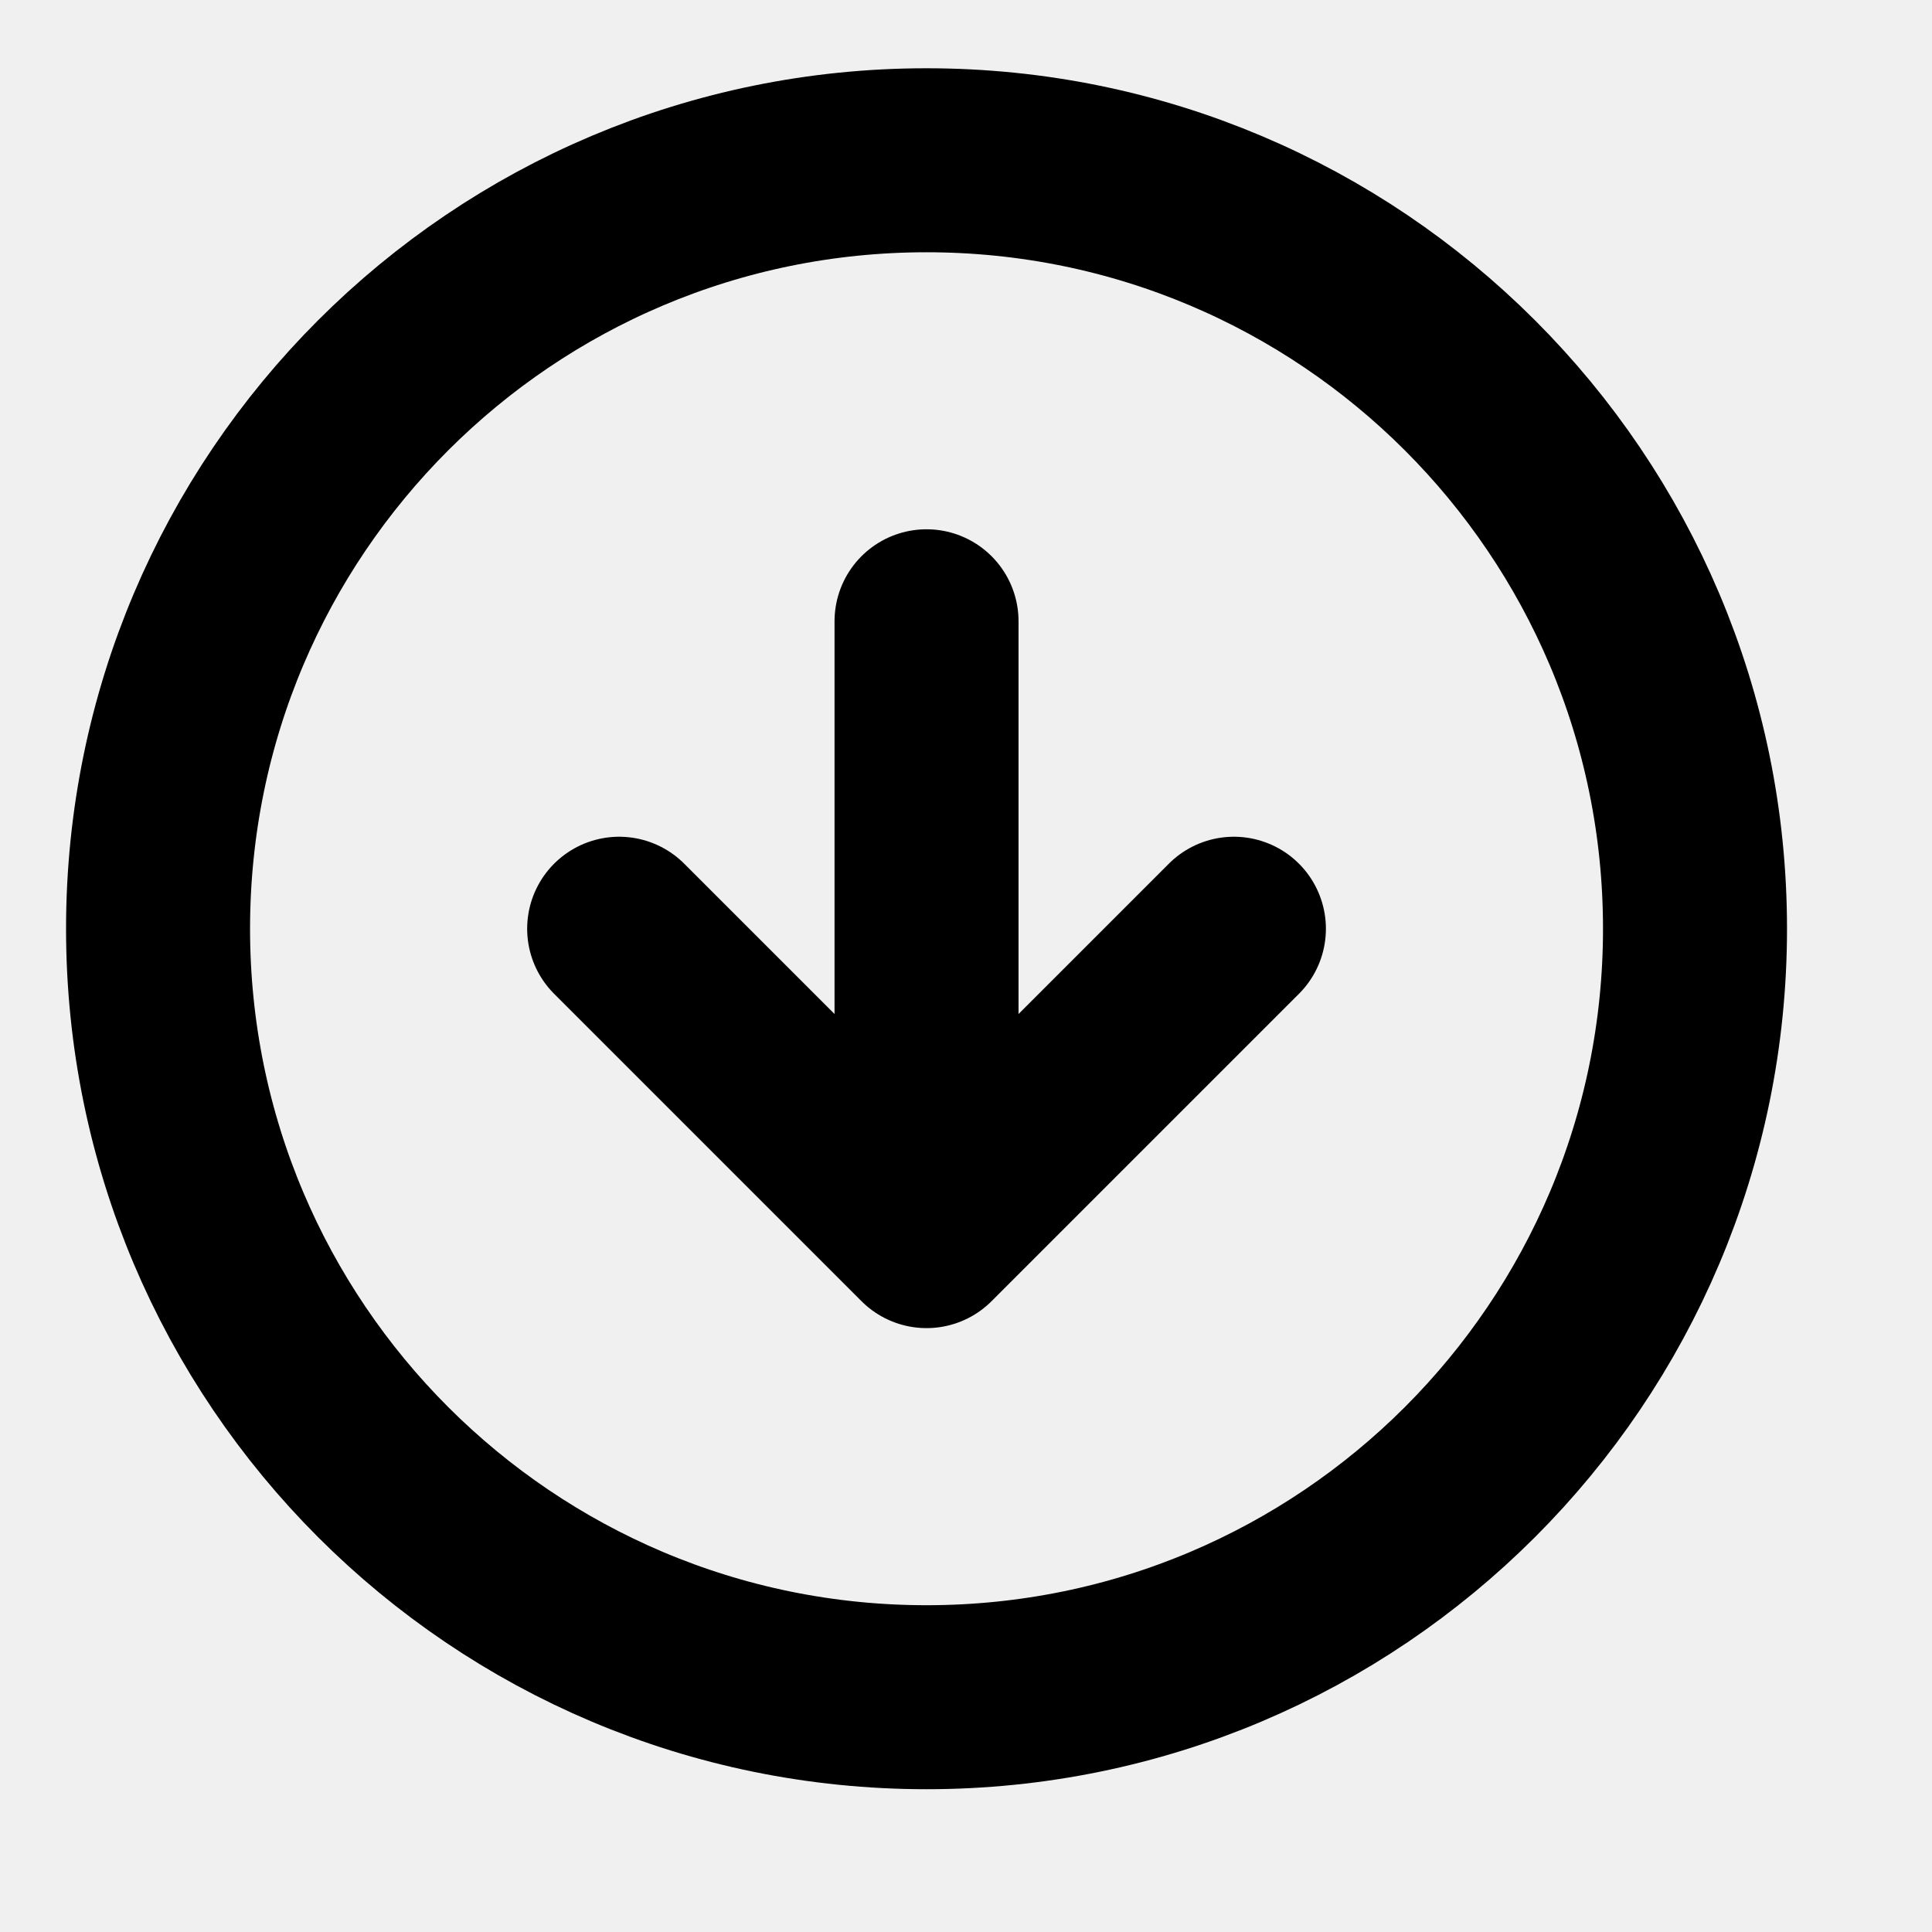
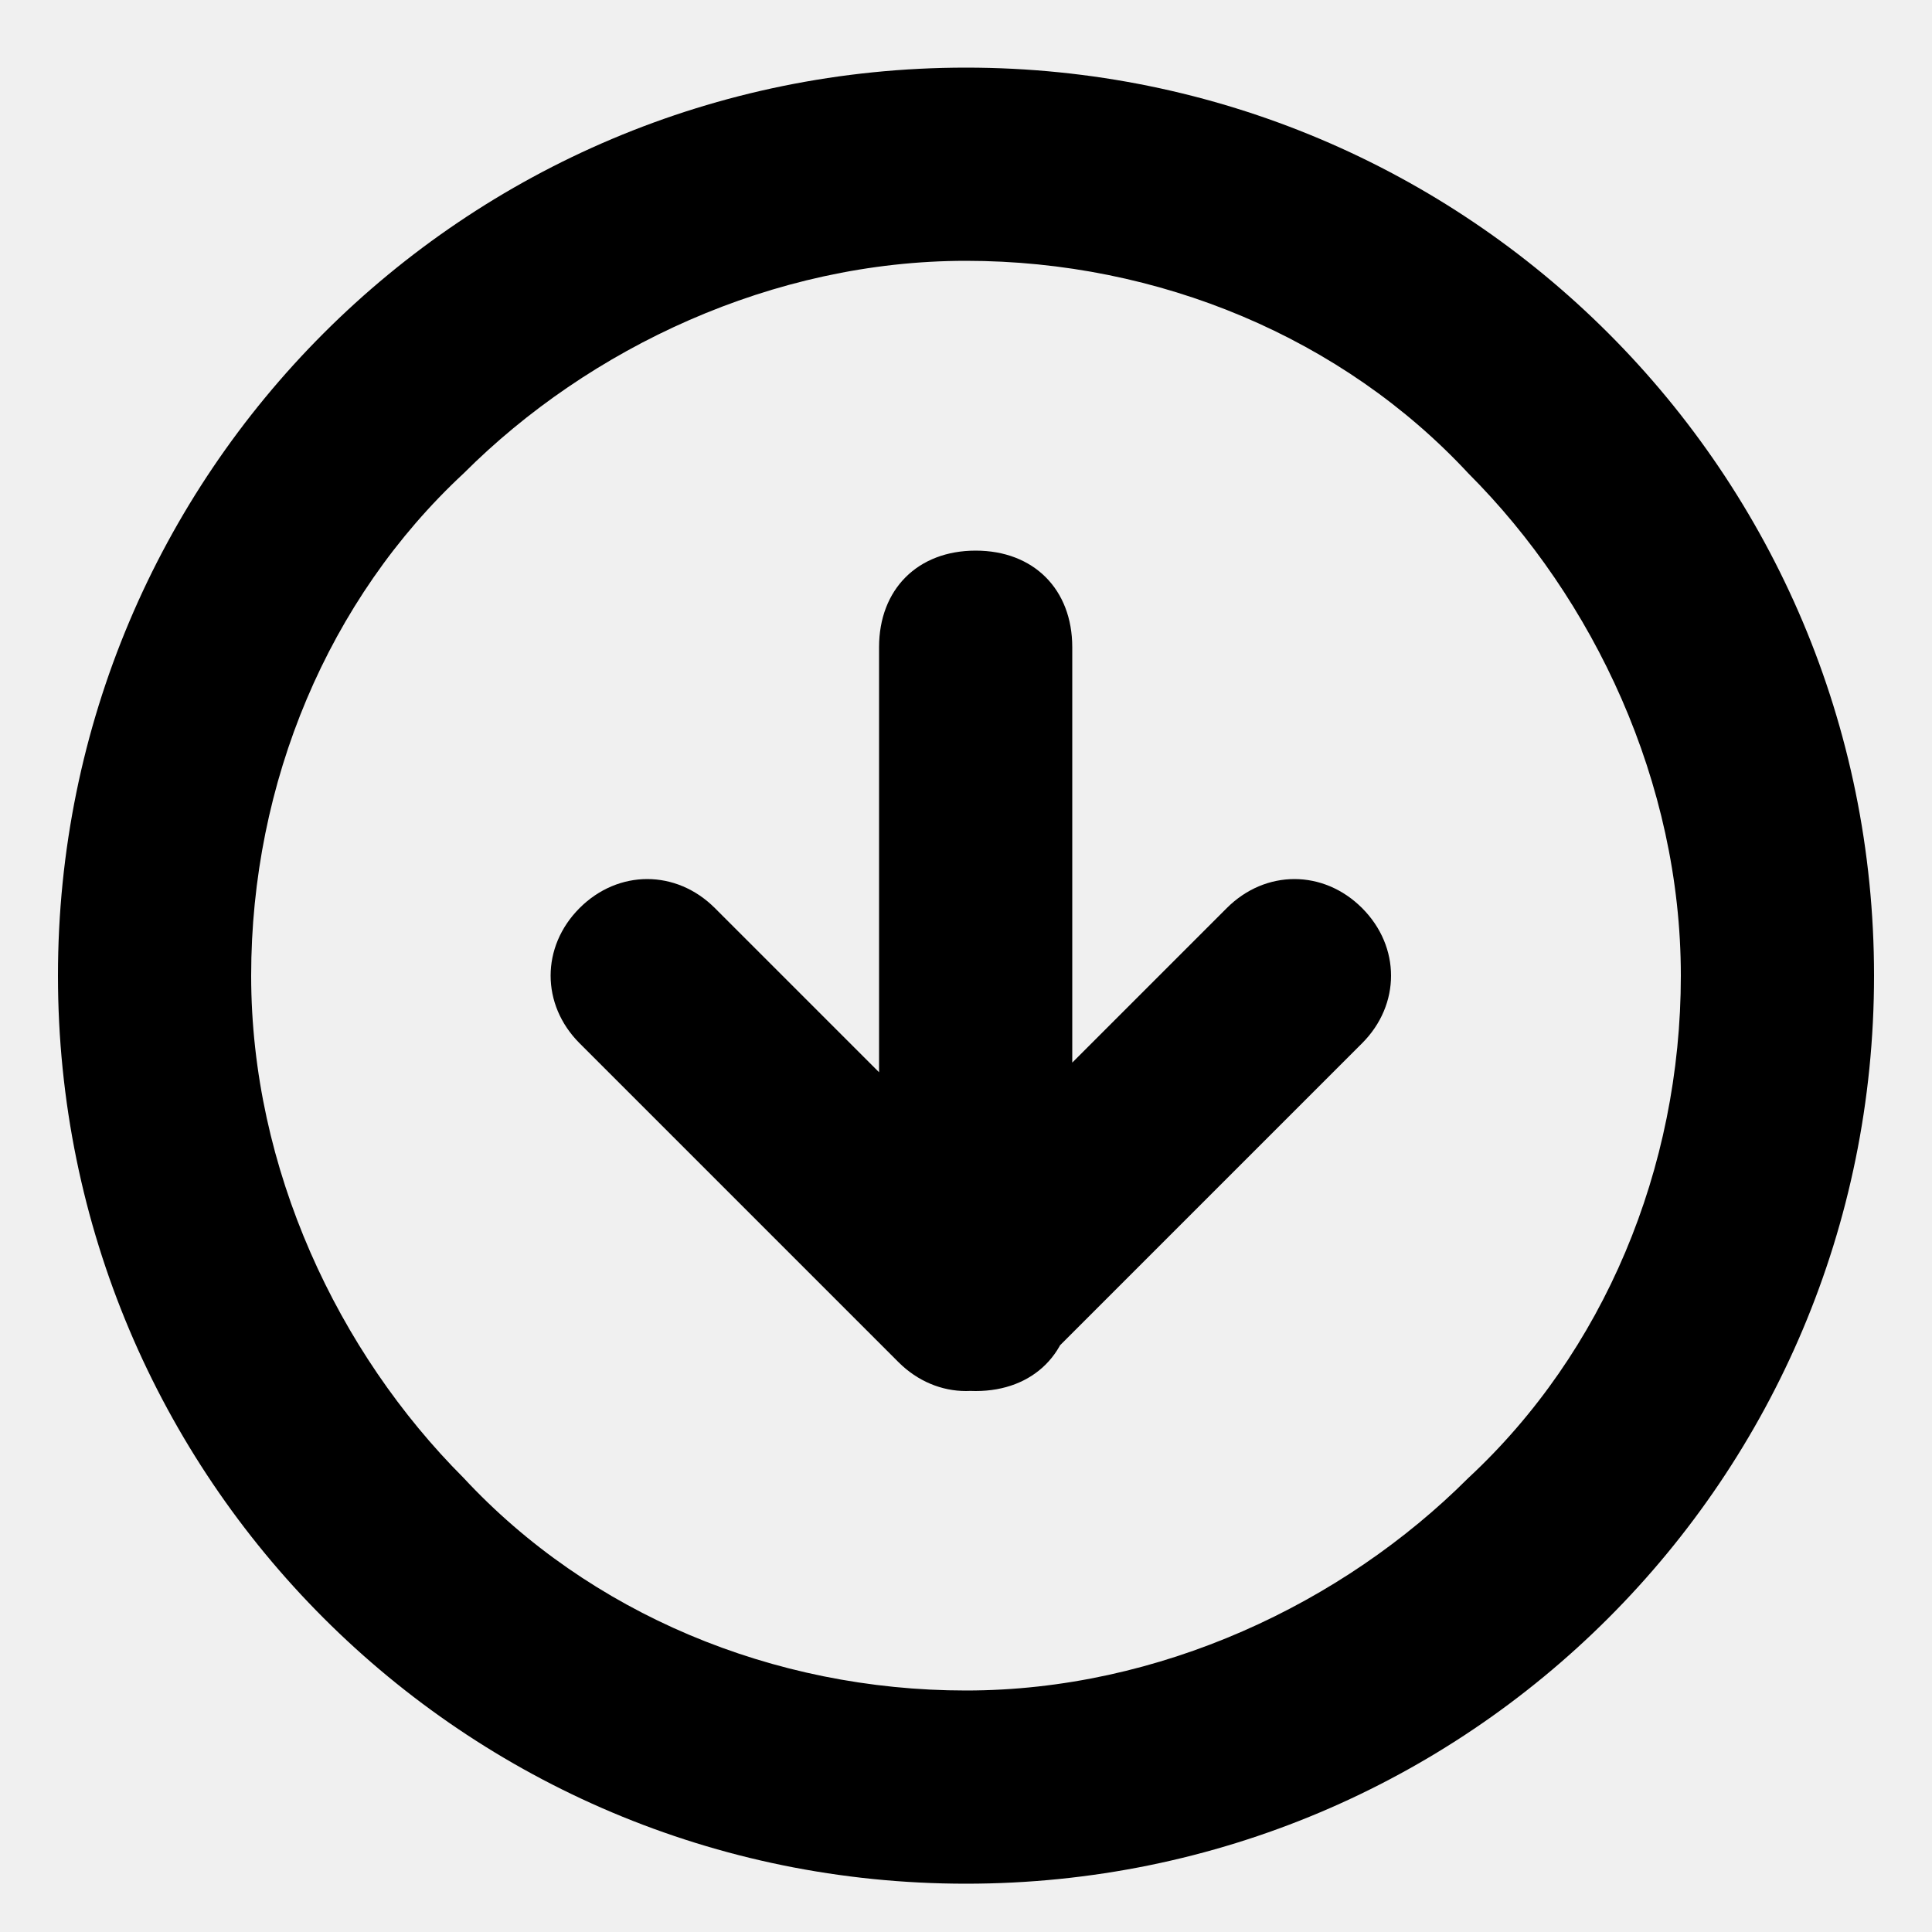
- <svg xmlns="http://www.w3.org/2000/svg" width="21" height="21" viewBox="0 0 21 21" fill="none">
-   <g clip-path="url(#clip0_318_3950)">
-     <path d="M6.73 10.095L10.071 13.436M10.071 13.436L13.412 10.095M10.071 13.436V6.753M18.424 10.095C18.424 14.708 14.684 18.448 10.071 18.448C5.458 18.448 1.718 14.708 1.718 10.095C1.718 5.481 5.458 1.742 10.071 1.742C14.684 1.742 18.424 5.481 18.424 10.095Z" stroke="black" stroke-width="2" stroke-linecap="round" stroke-linejoin="round" vector-effect="non-scaling-stroke" />
-   </g>
+ <svg xmlns="http://www.w3.org/2000/svg" id="_レイヤー_1" version="1.1" viewBox="0 0 20 20">
  <defs>
-     <clipPath id="clip0_318_3950">
-       <rect width="20.047" height="20.047" fill="white" transform="translate(0.0472717 0.0709229)" />
+     <style>
+       .st0 {
+         fill: none;
+       }
+ 
+       .st1 {
+         clip-path: url(#clippath);
+       }
+     </style>
+     <clipPath id="clippath">
+       <rect class="st0" y="0" width="20" height="20" />
    </clipPath>
  </defs>
+   <g class="st1">
+     <path d="M6,10.8l3.3,3.3c.4.4,1,.4,1.4,0s.4-1,0-1.4l-3.3-3.3c-.4-.4-1-.4-1.4,0s-.4,1,0,1.4ZM10.8,14.1l3.3-3.3c.4-.4.4-1,0-1.4s-1-.4-1.4,0l-3.3,3.3c-.4.4-.4,1,0,1.4s1,.4,1.4,0ZM11.1,13.4v-6.7c0-.6-.4-1-1-1s-1,.4-1,1v6.7c0,.6.4,1,1,1s1-.4,1-1ZM18.4,10.1h-1c0,2-.8,3.9-2.2,5.2-1.3,1.3-3.2,2.2-5.2,2.2s-3.9-.8-5.2-2.2c-1.3-1.3-2.2-3.2-2.2-5.2s.8-3.9,2.2-5.2c1.3-1.3,3.2-2.2,5.2-2.2s3.9.8,5.2,2.2c1.3,1.3,2.2,3.2,2.2,5.2h2C19.4,4.9,15.2.7,10,.7S.6,4.9.6,10.1s4.2,9.4,9.4,9.4,9.4-4.2,9.4-9.4h-1Z" />
+   </g>
</svg>
